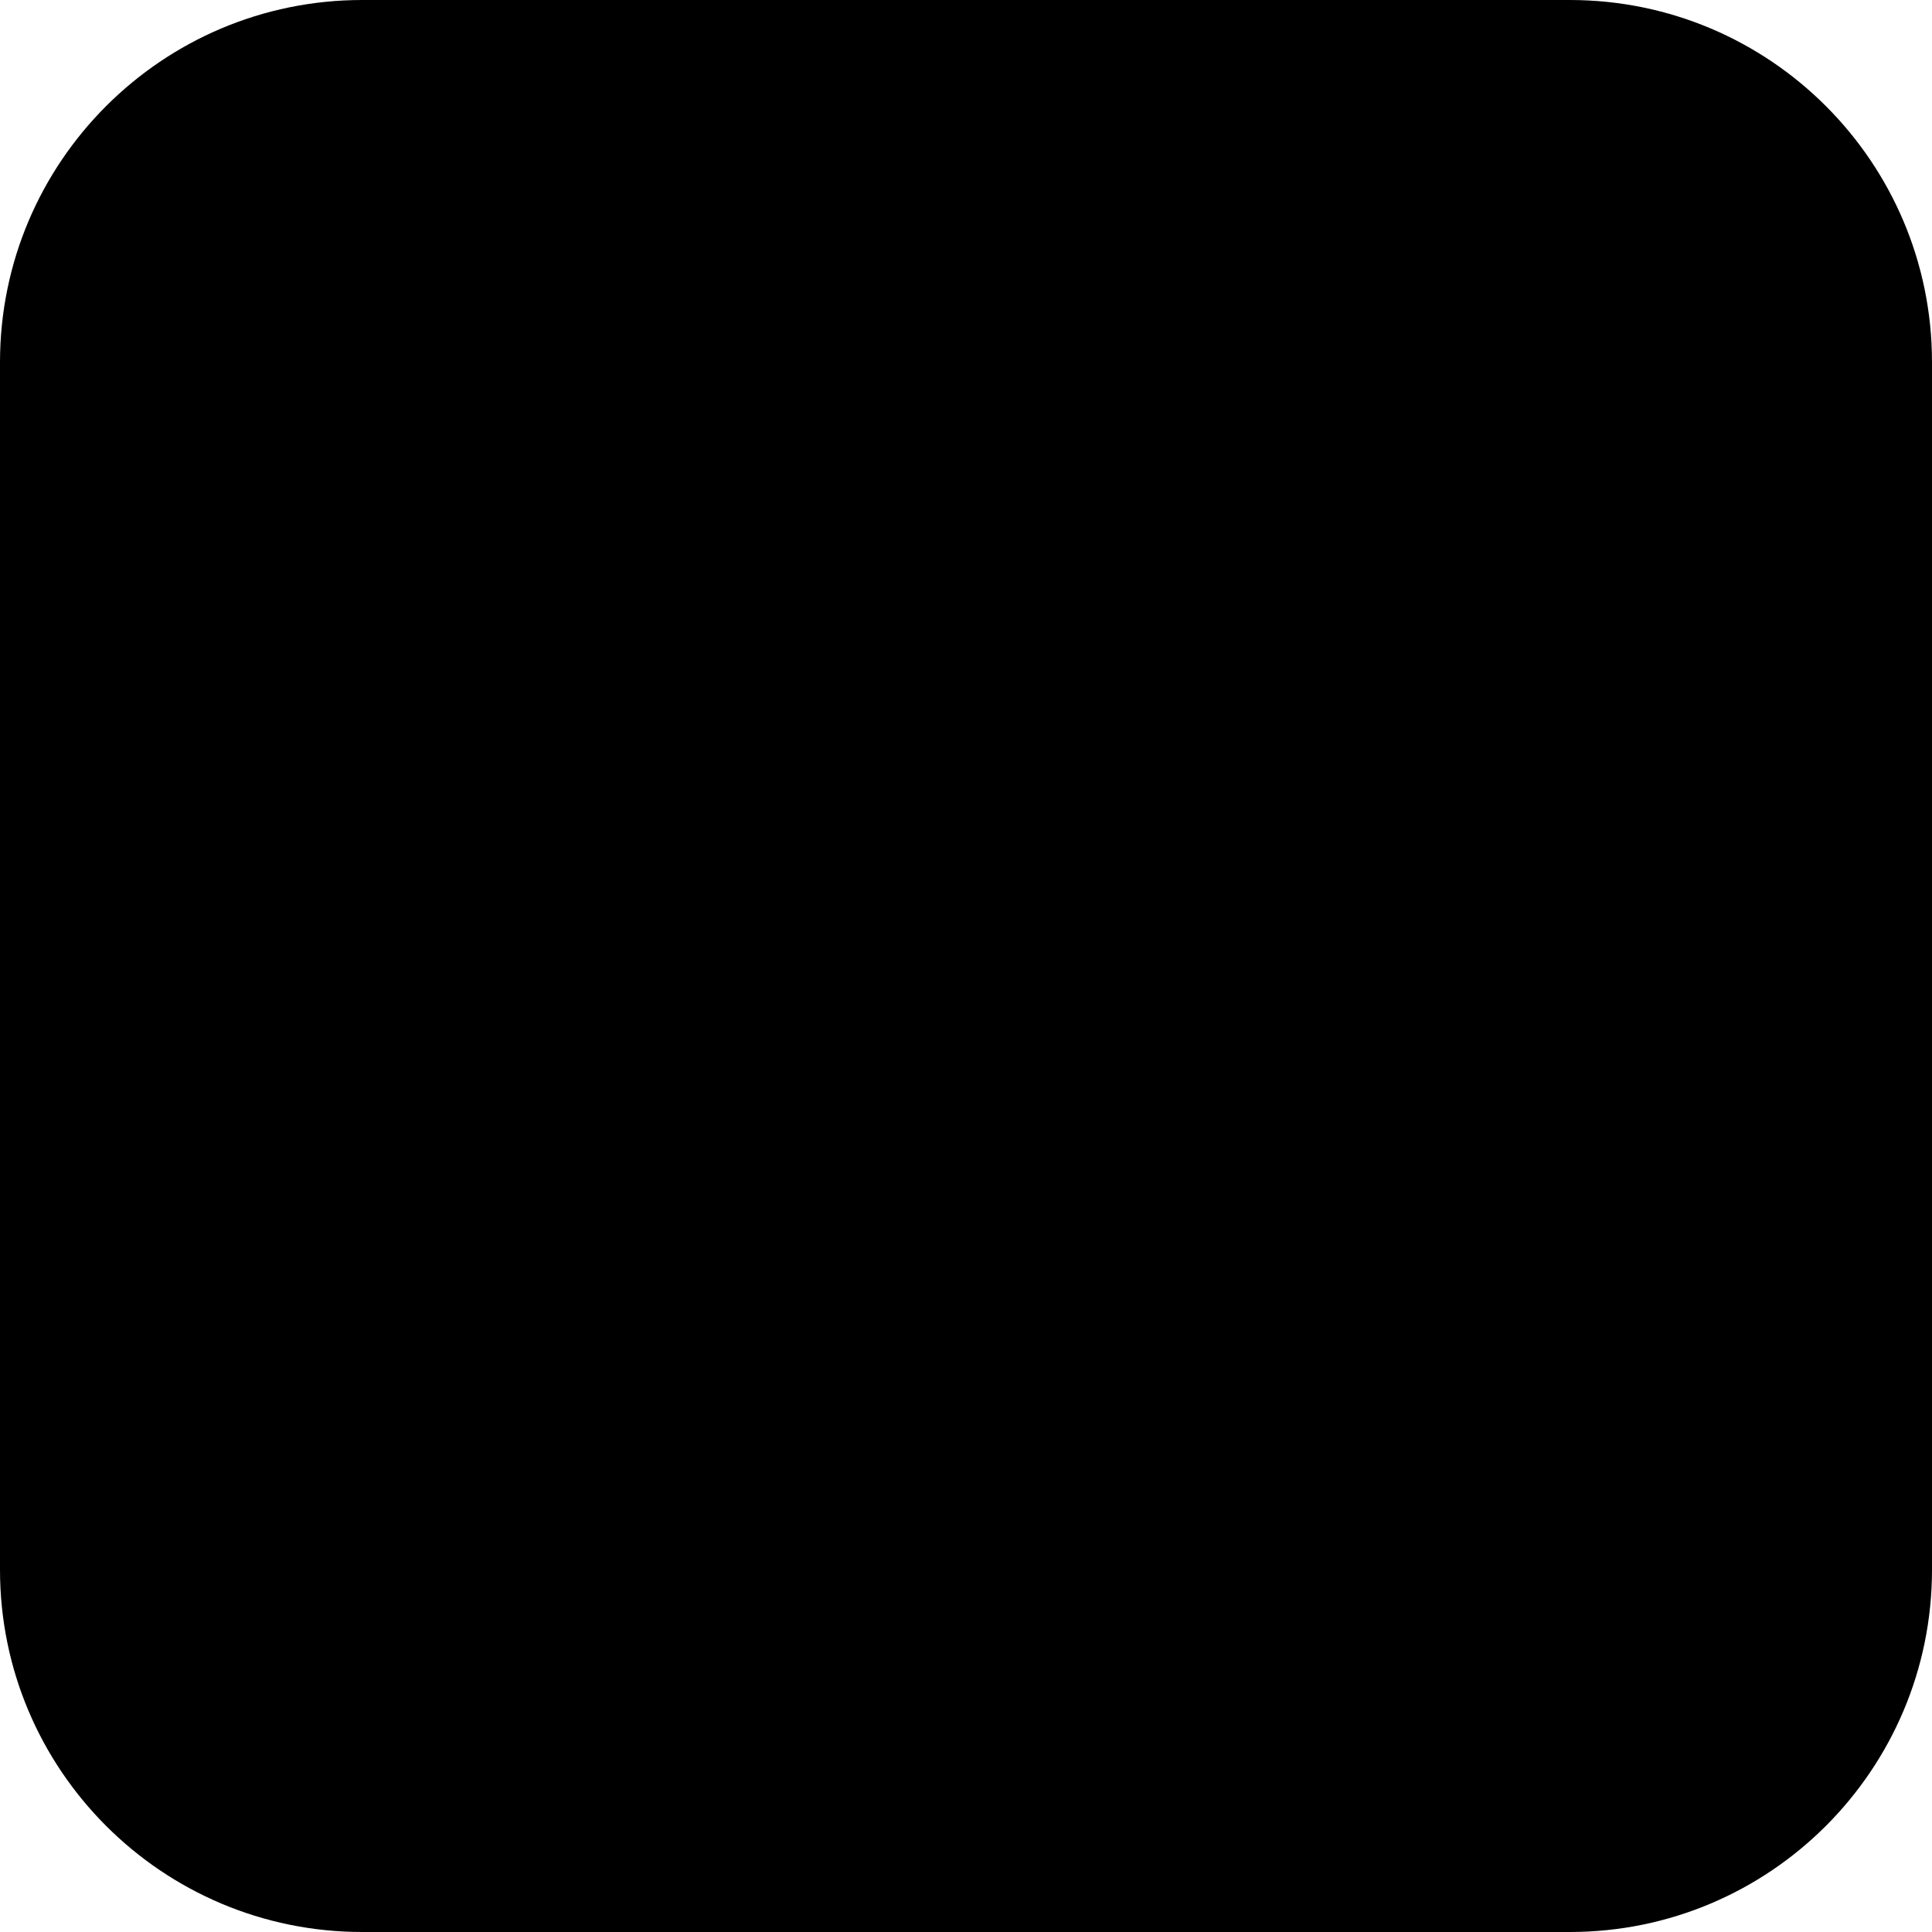
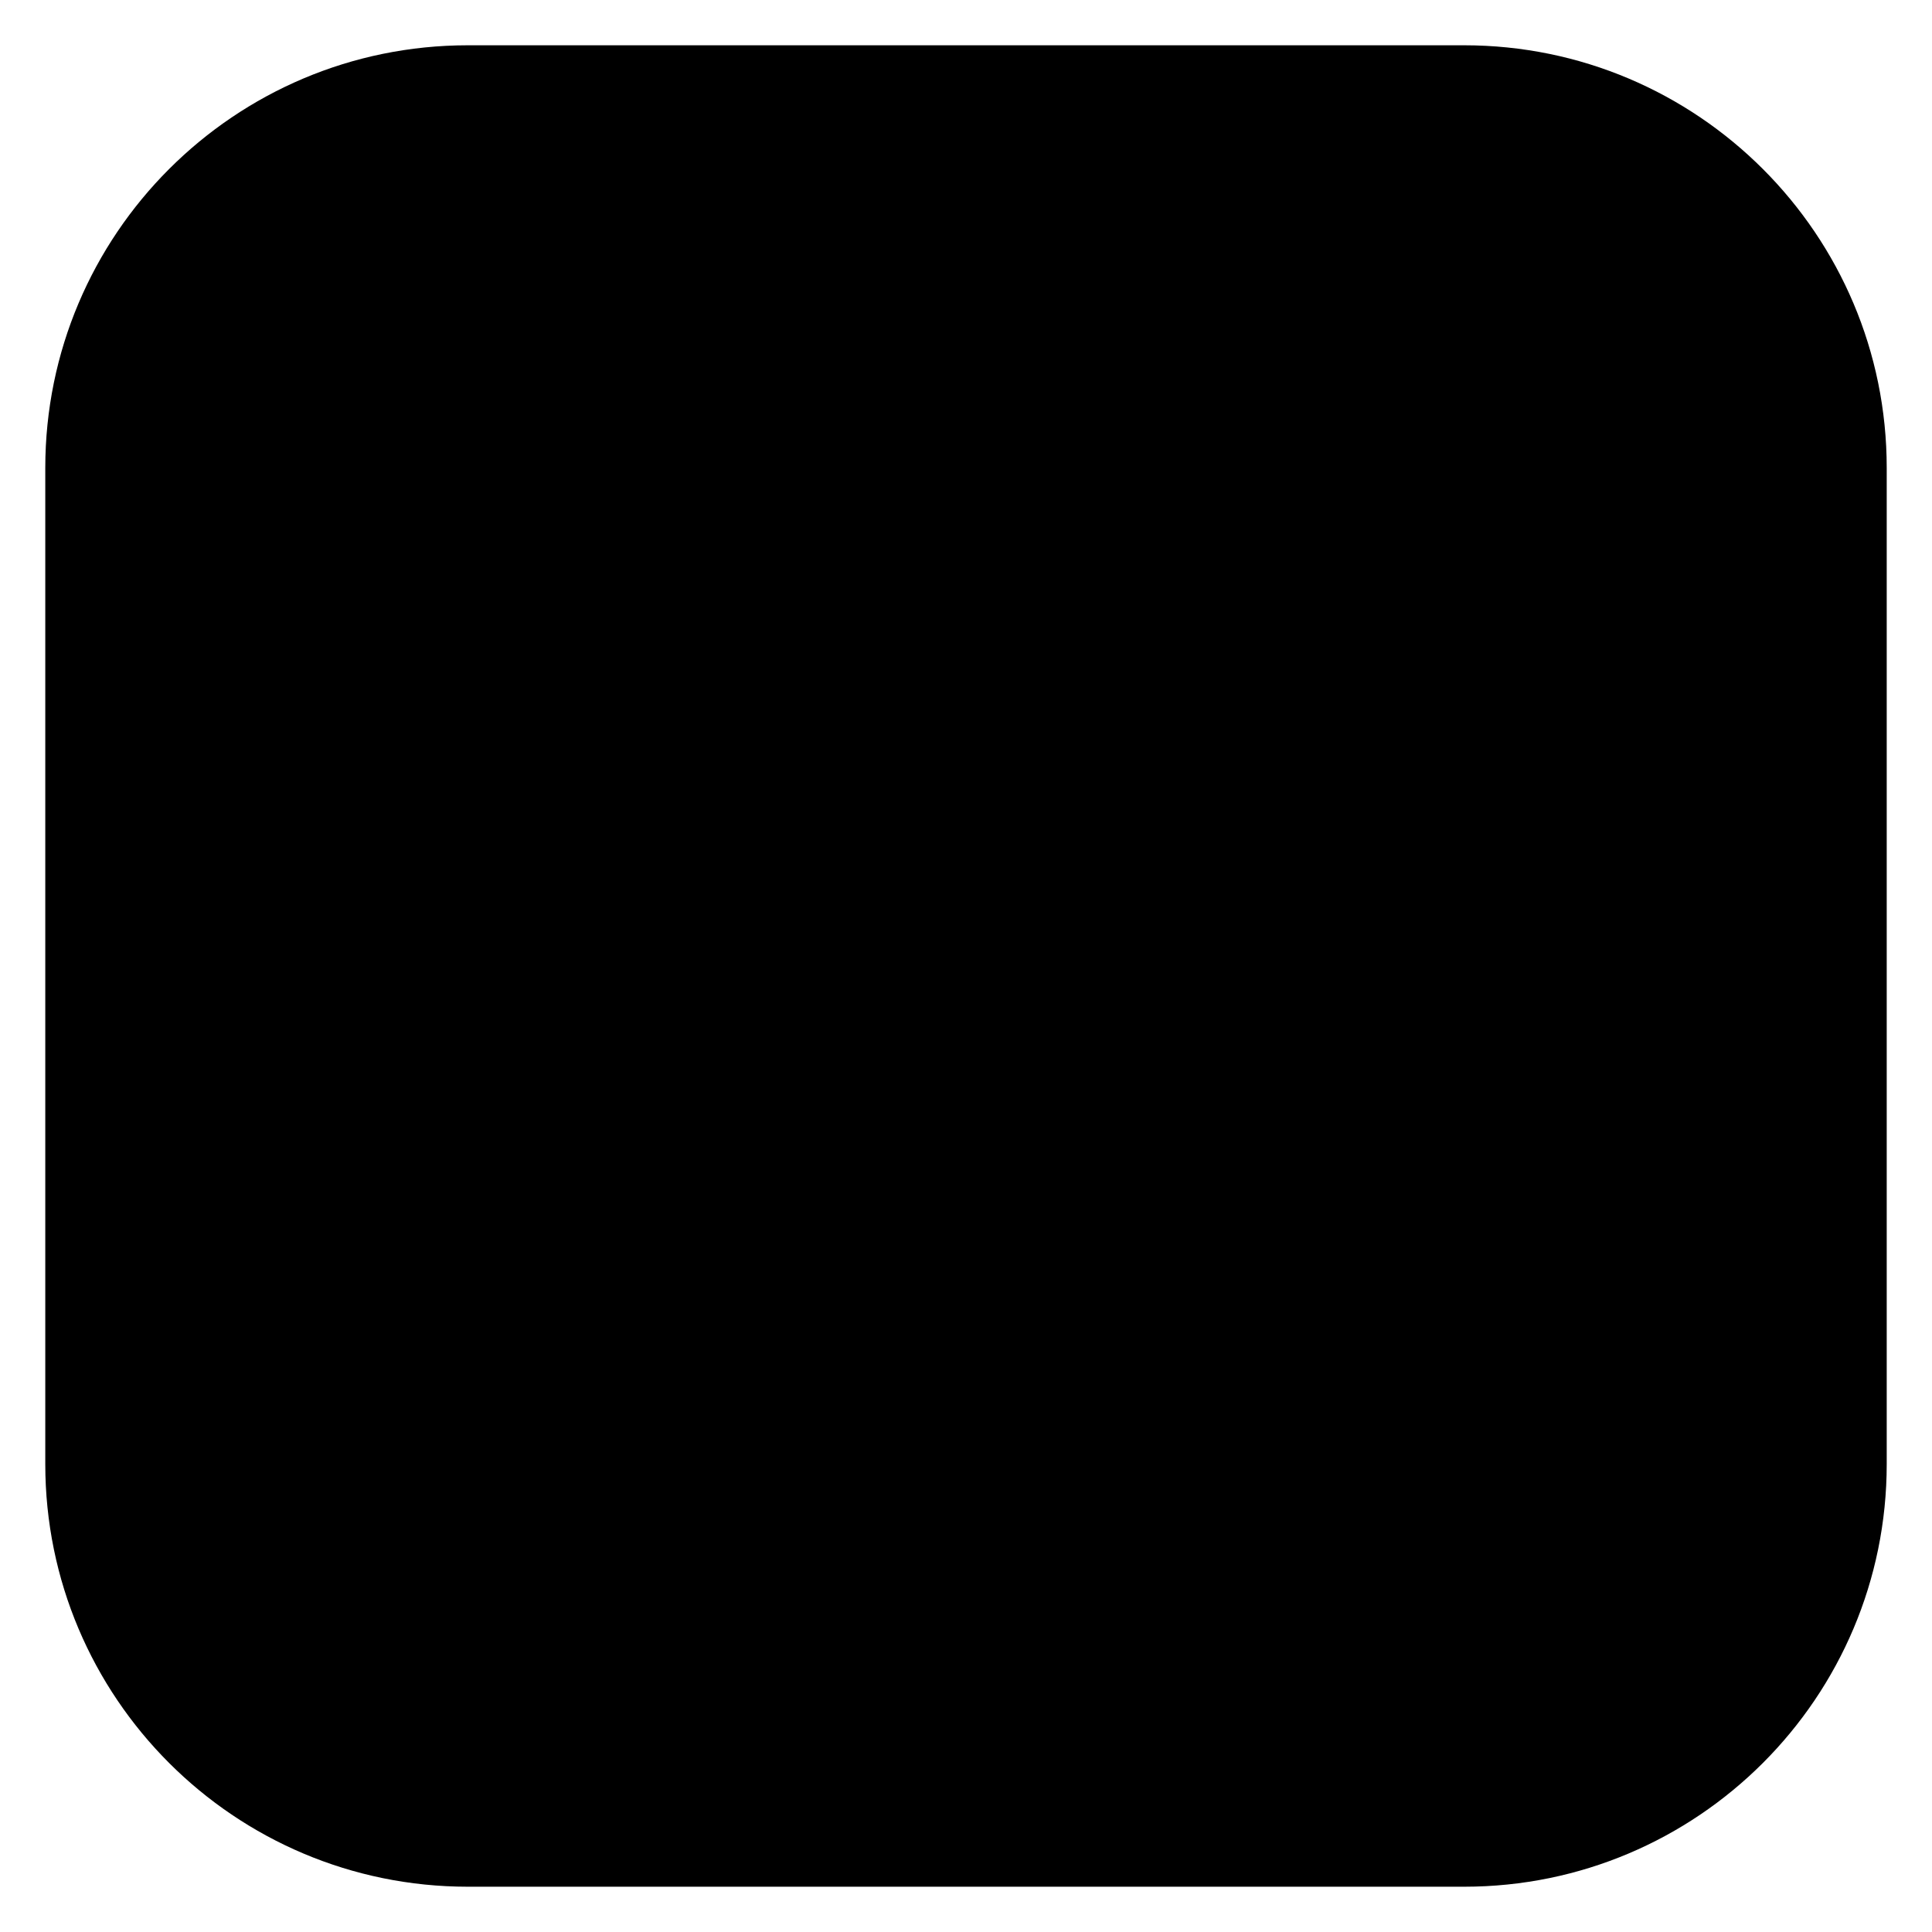
<svg xmlns="http://www.w3.org/2000/svg" viewBox="0 0 32 32">
  <style>
		rect { fill: oklch(0.985 0.004 85); }
		text { fill: oklch(0.46 0.075 265); }
		@media (prefers-color-scheme: dark) {
			rect { fill: oklch(0.185 0.008 70); }
			text { fill: oklch(0.775 0.070 265); }
		}
	</style>
-   <rect width="32" height="32" rx="6" />
-   <text x="16" y="23" text-anchor="middle" font-family="Georgia, serif" font-size="21" font-weight="600">m</text>
+   <rect x="0.75" y="0.75" width="30.5" height="30.5" rx="7" />
+   <text x="16" y="21.5" text-anchor="middle" font-family="'Source Serif 4', Georgia, serif" font-size="15" font-weight="600" letter-spacing="-0.4">YT</text>
</svg>
